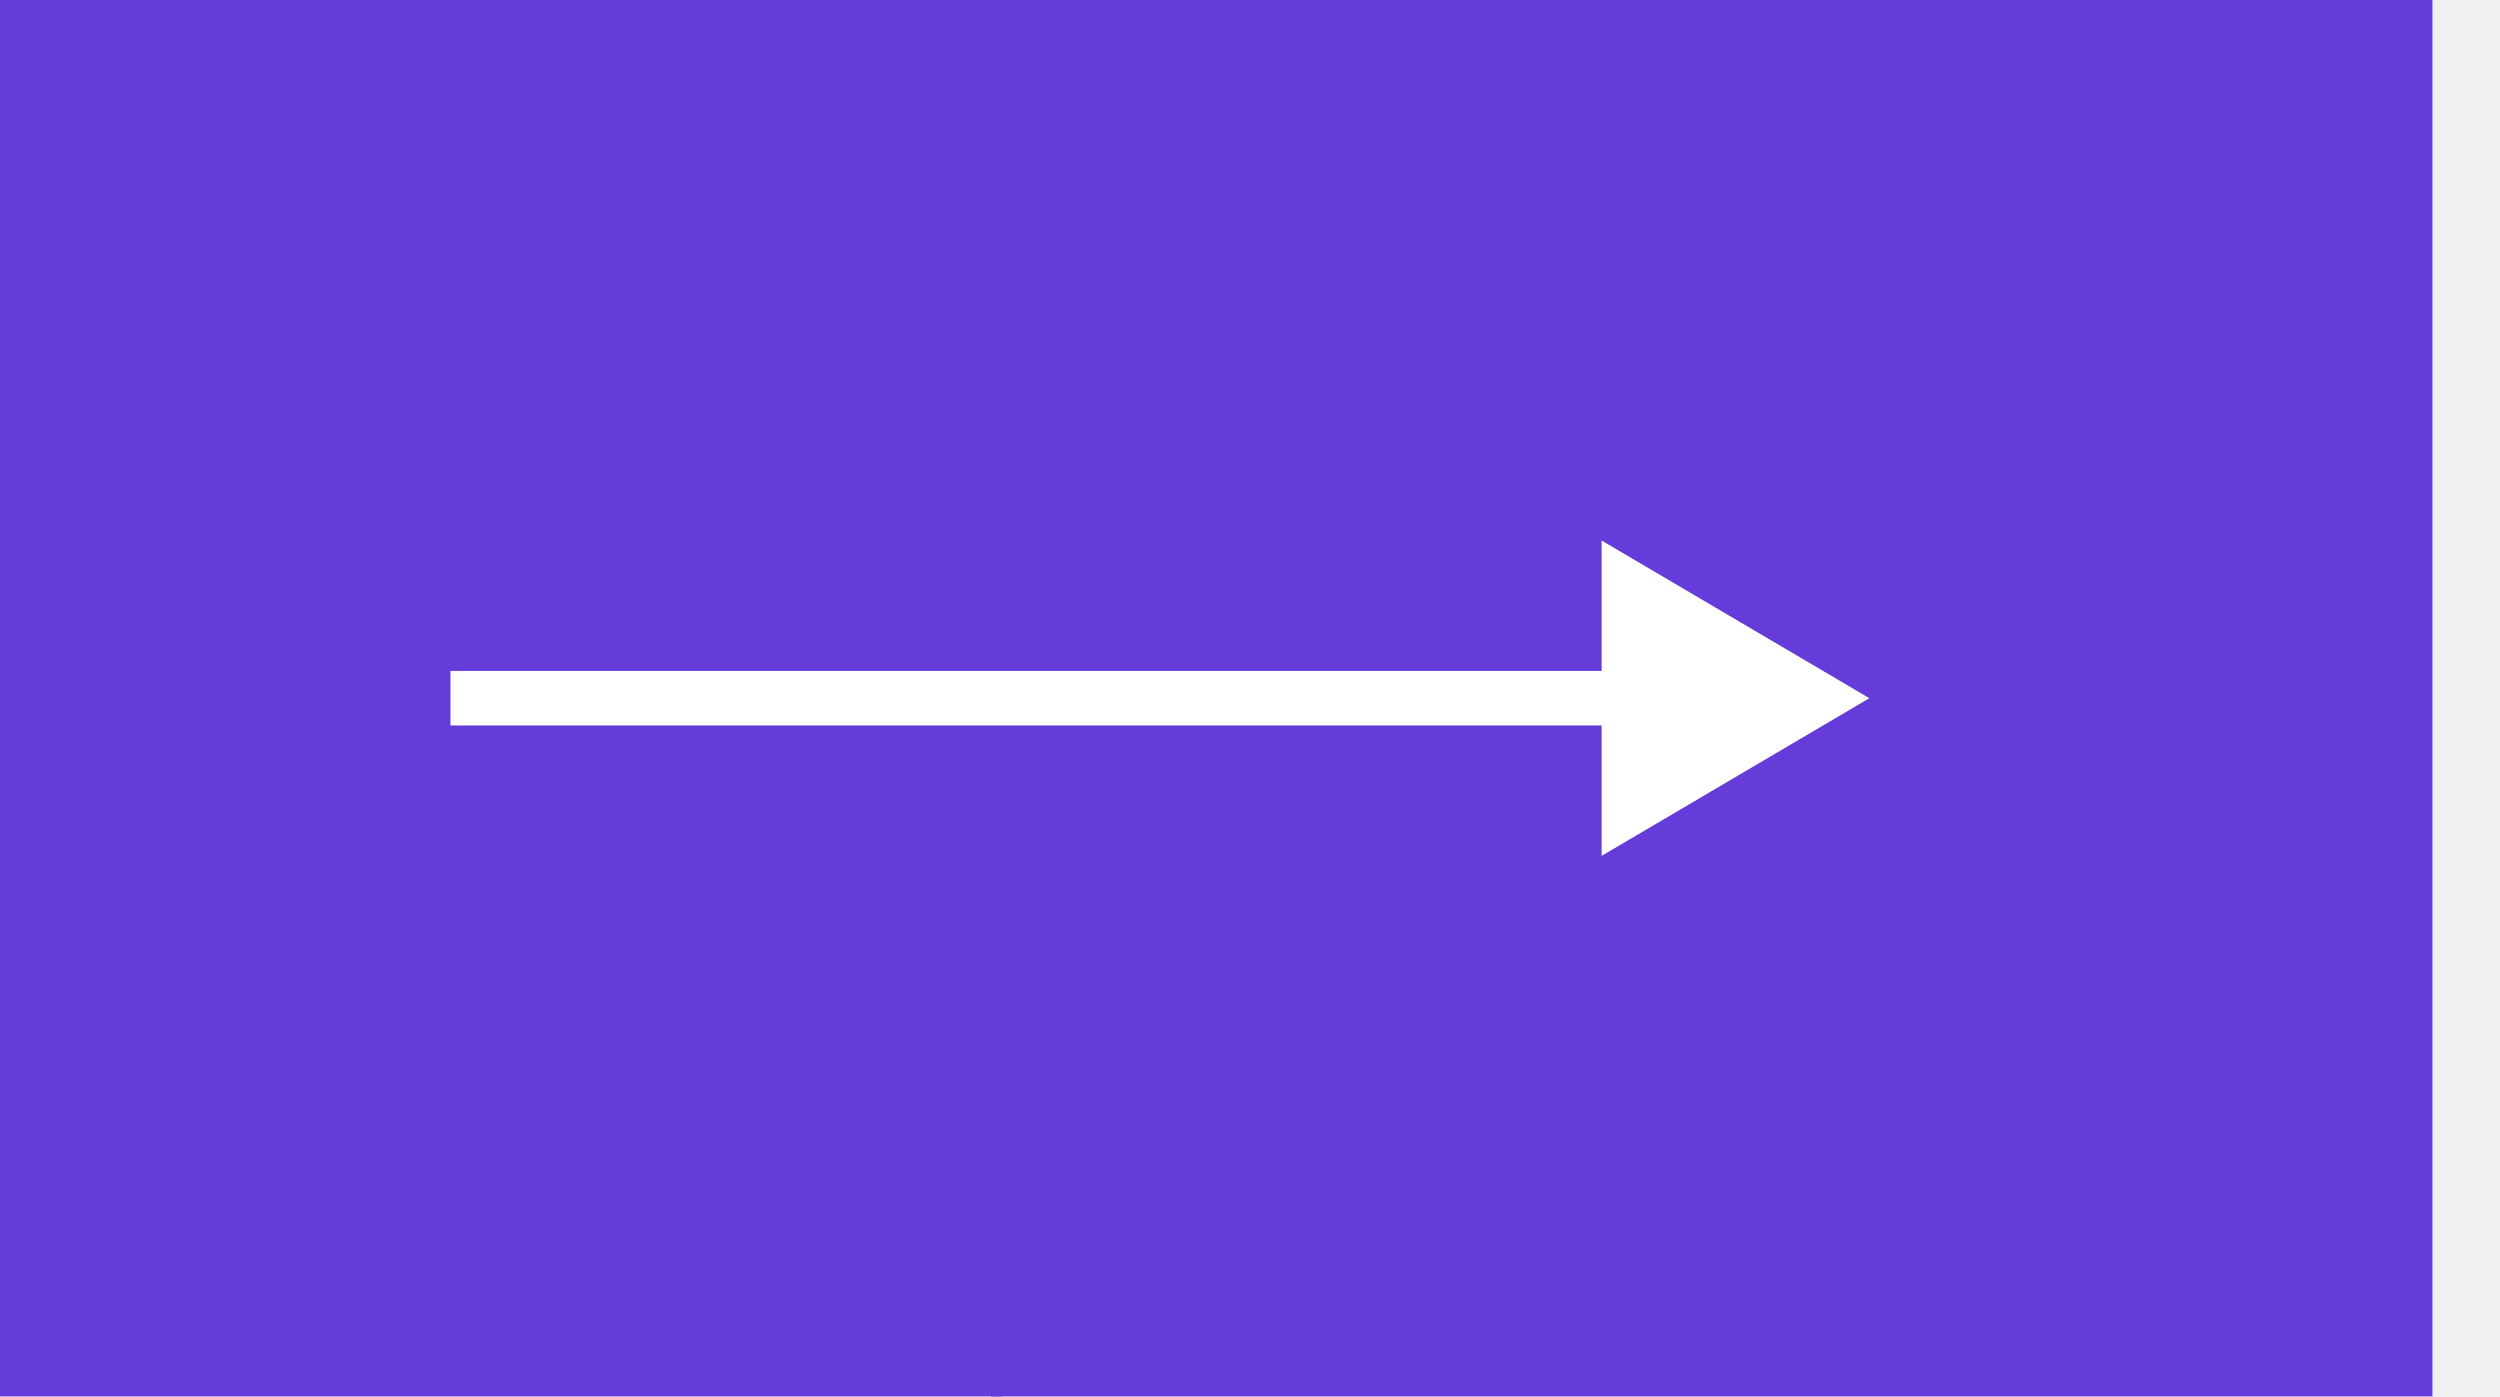
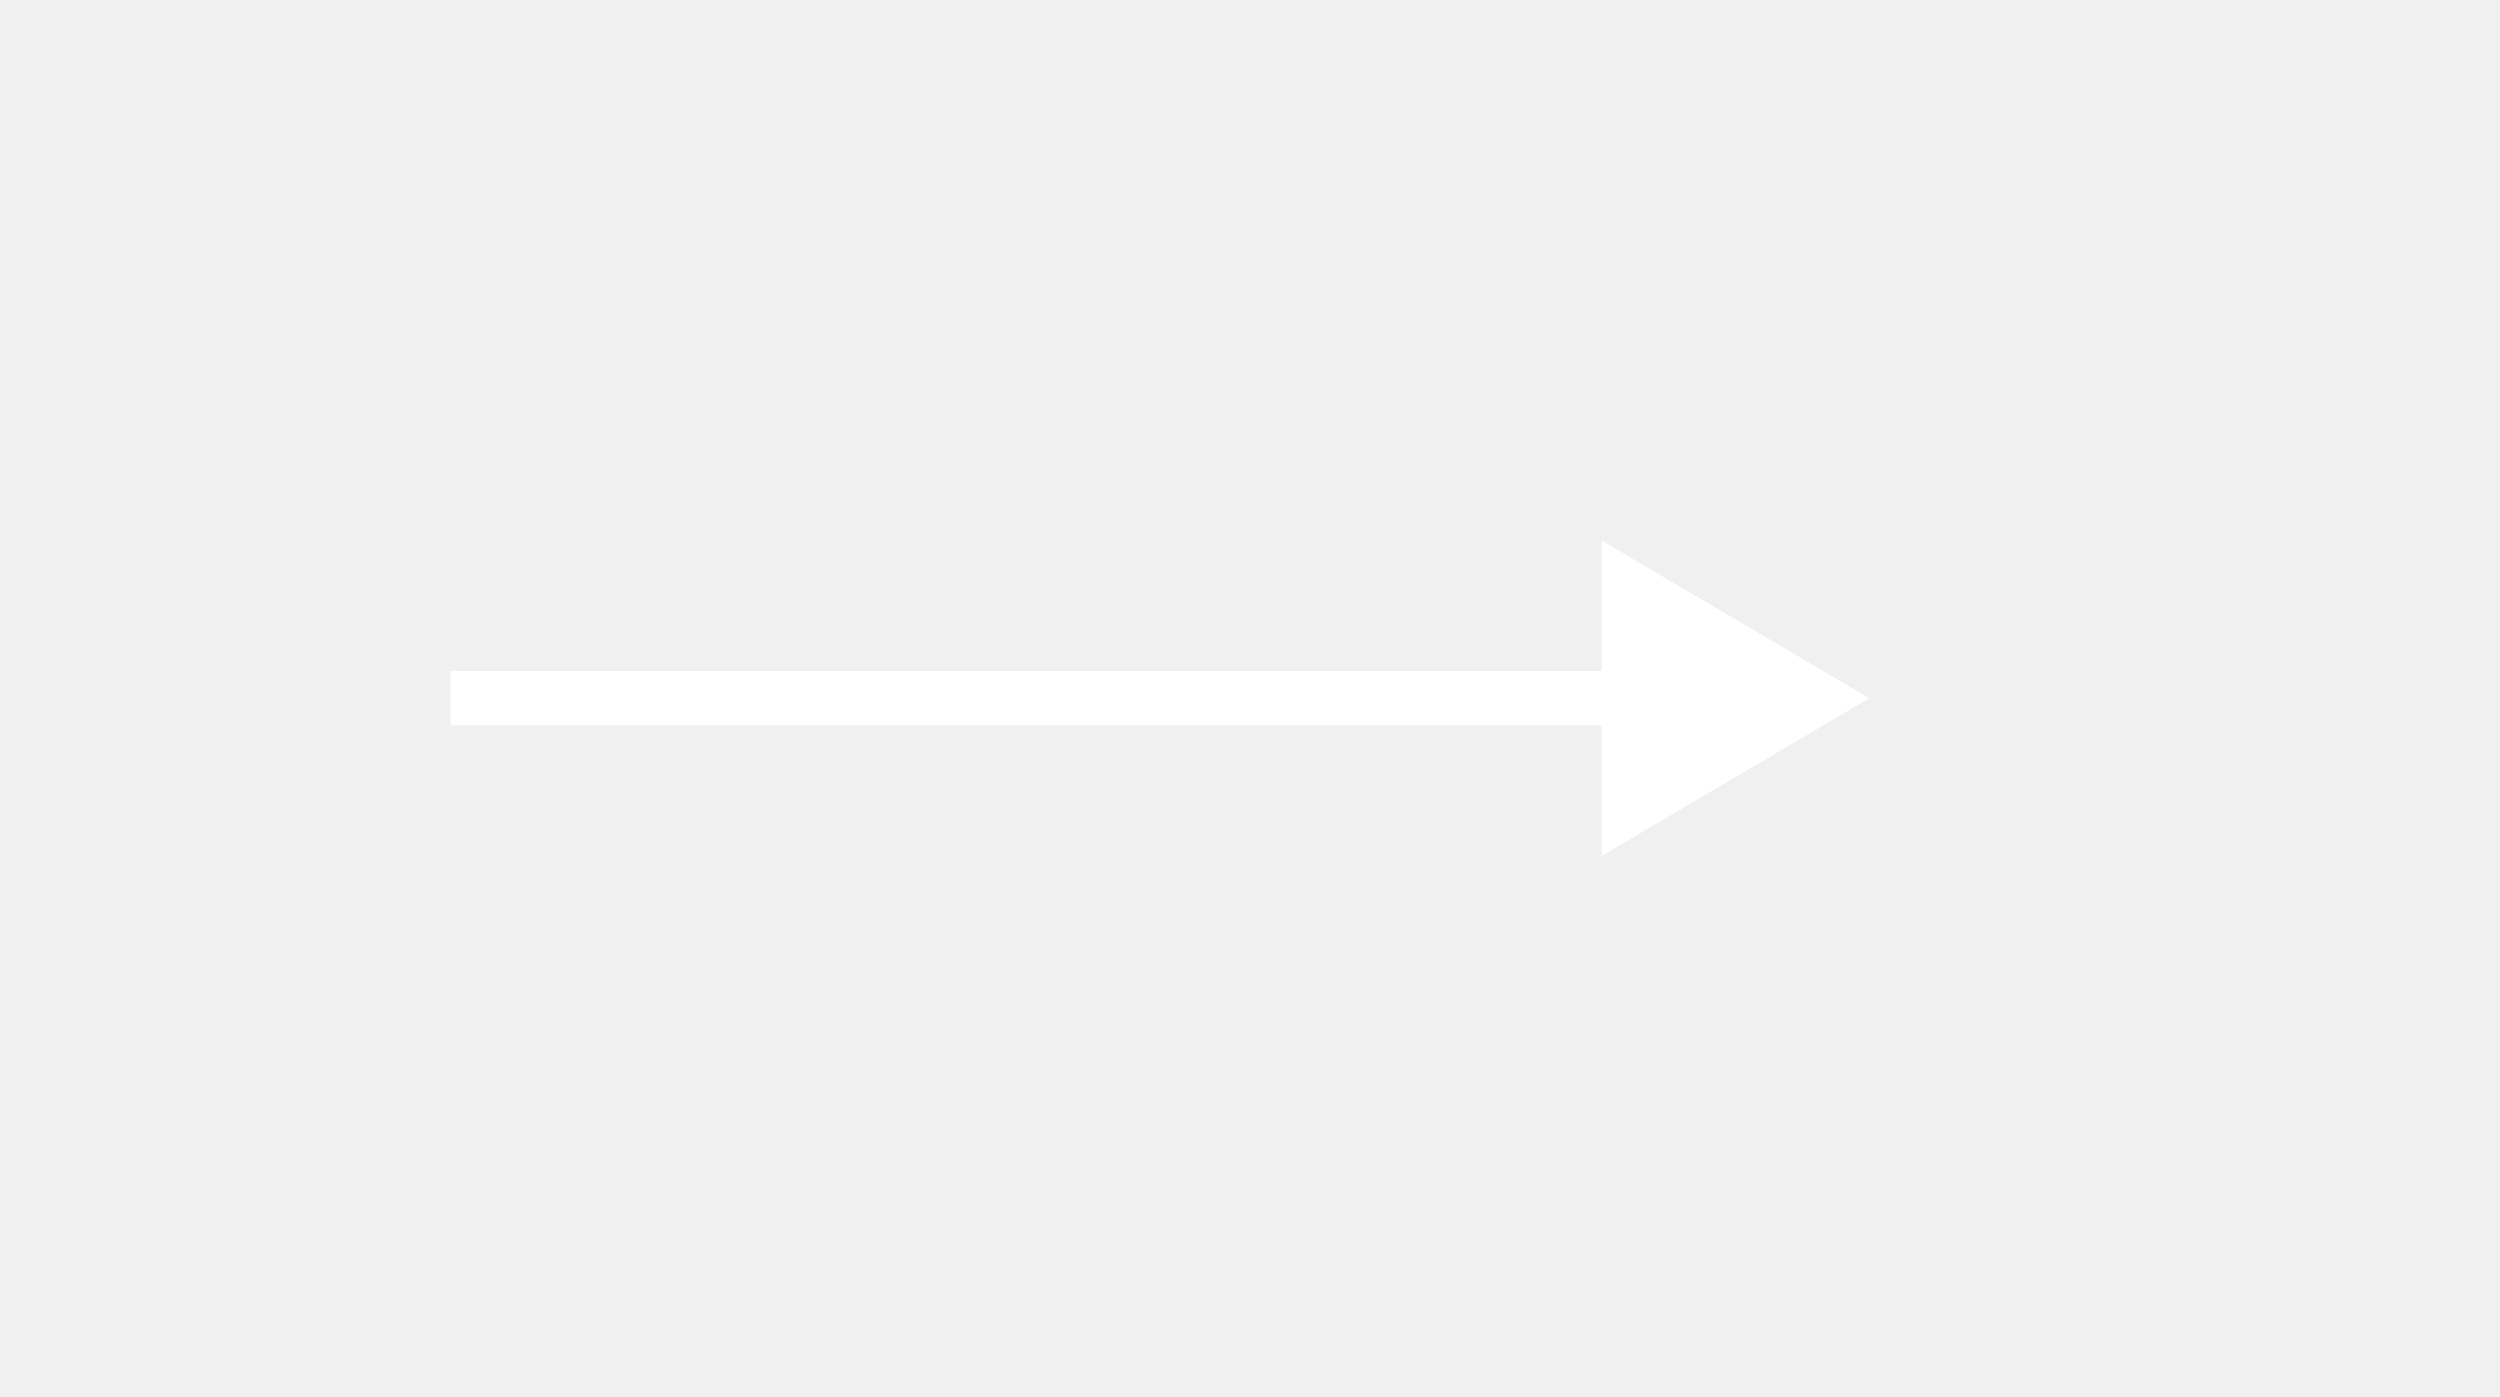
<svg xmlns="http://www.w3.org/2000/svg" width="111" height="62" viewBox="0 0 111 62" fill="none">
-   <path d="M44.5 62H0V0H64L44.5 62Z" fill="#653CD9" />
-   <path d="M63.5 0H108V62H44L63.5 0Z" fill="#653CD9" />
  <path fill-rule="evenodd" clip-rule="evenodd" d="M71.113 24L83 31L71.113 38V32.212H20V29.788H71.113V24Z" fill="white" />
</svg>
